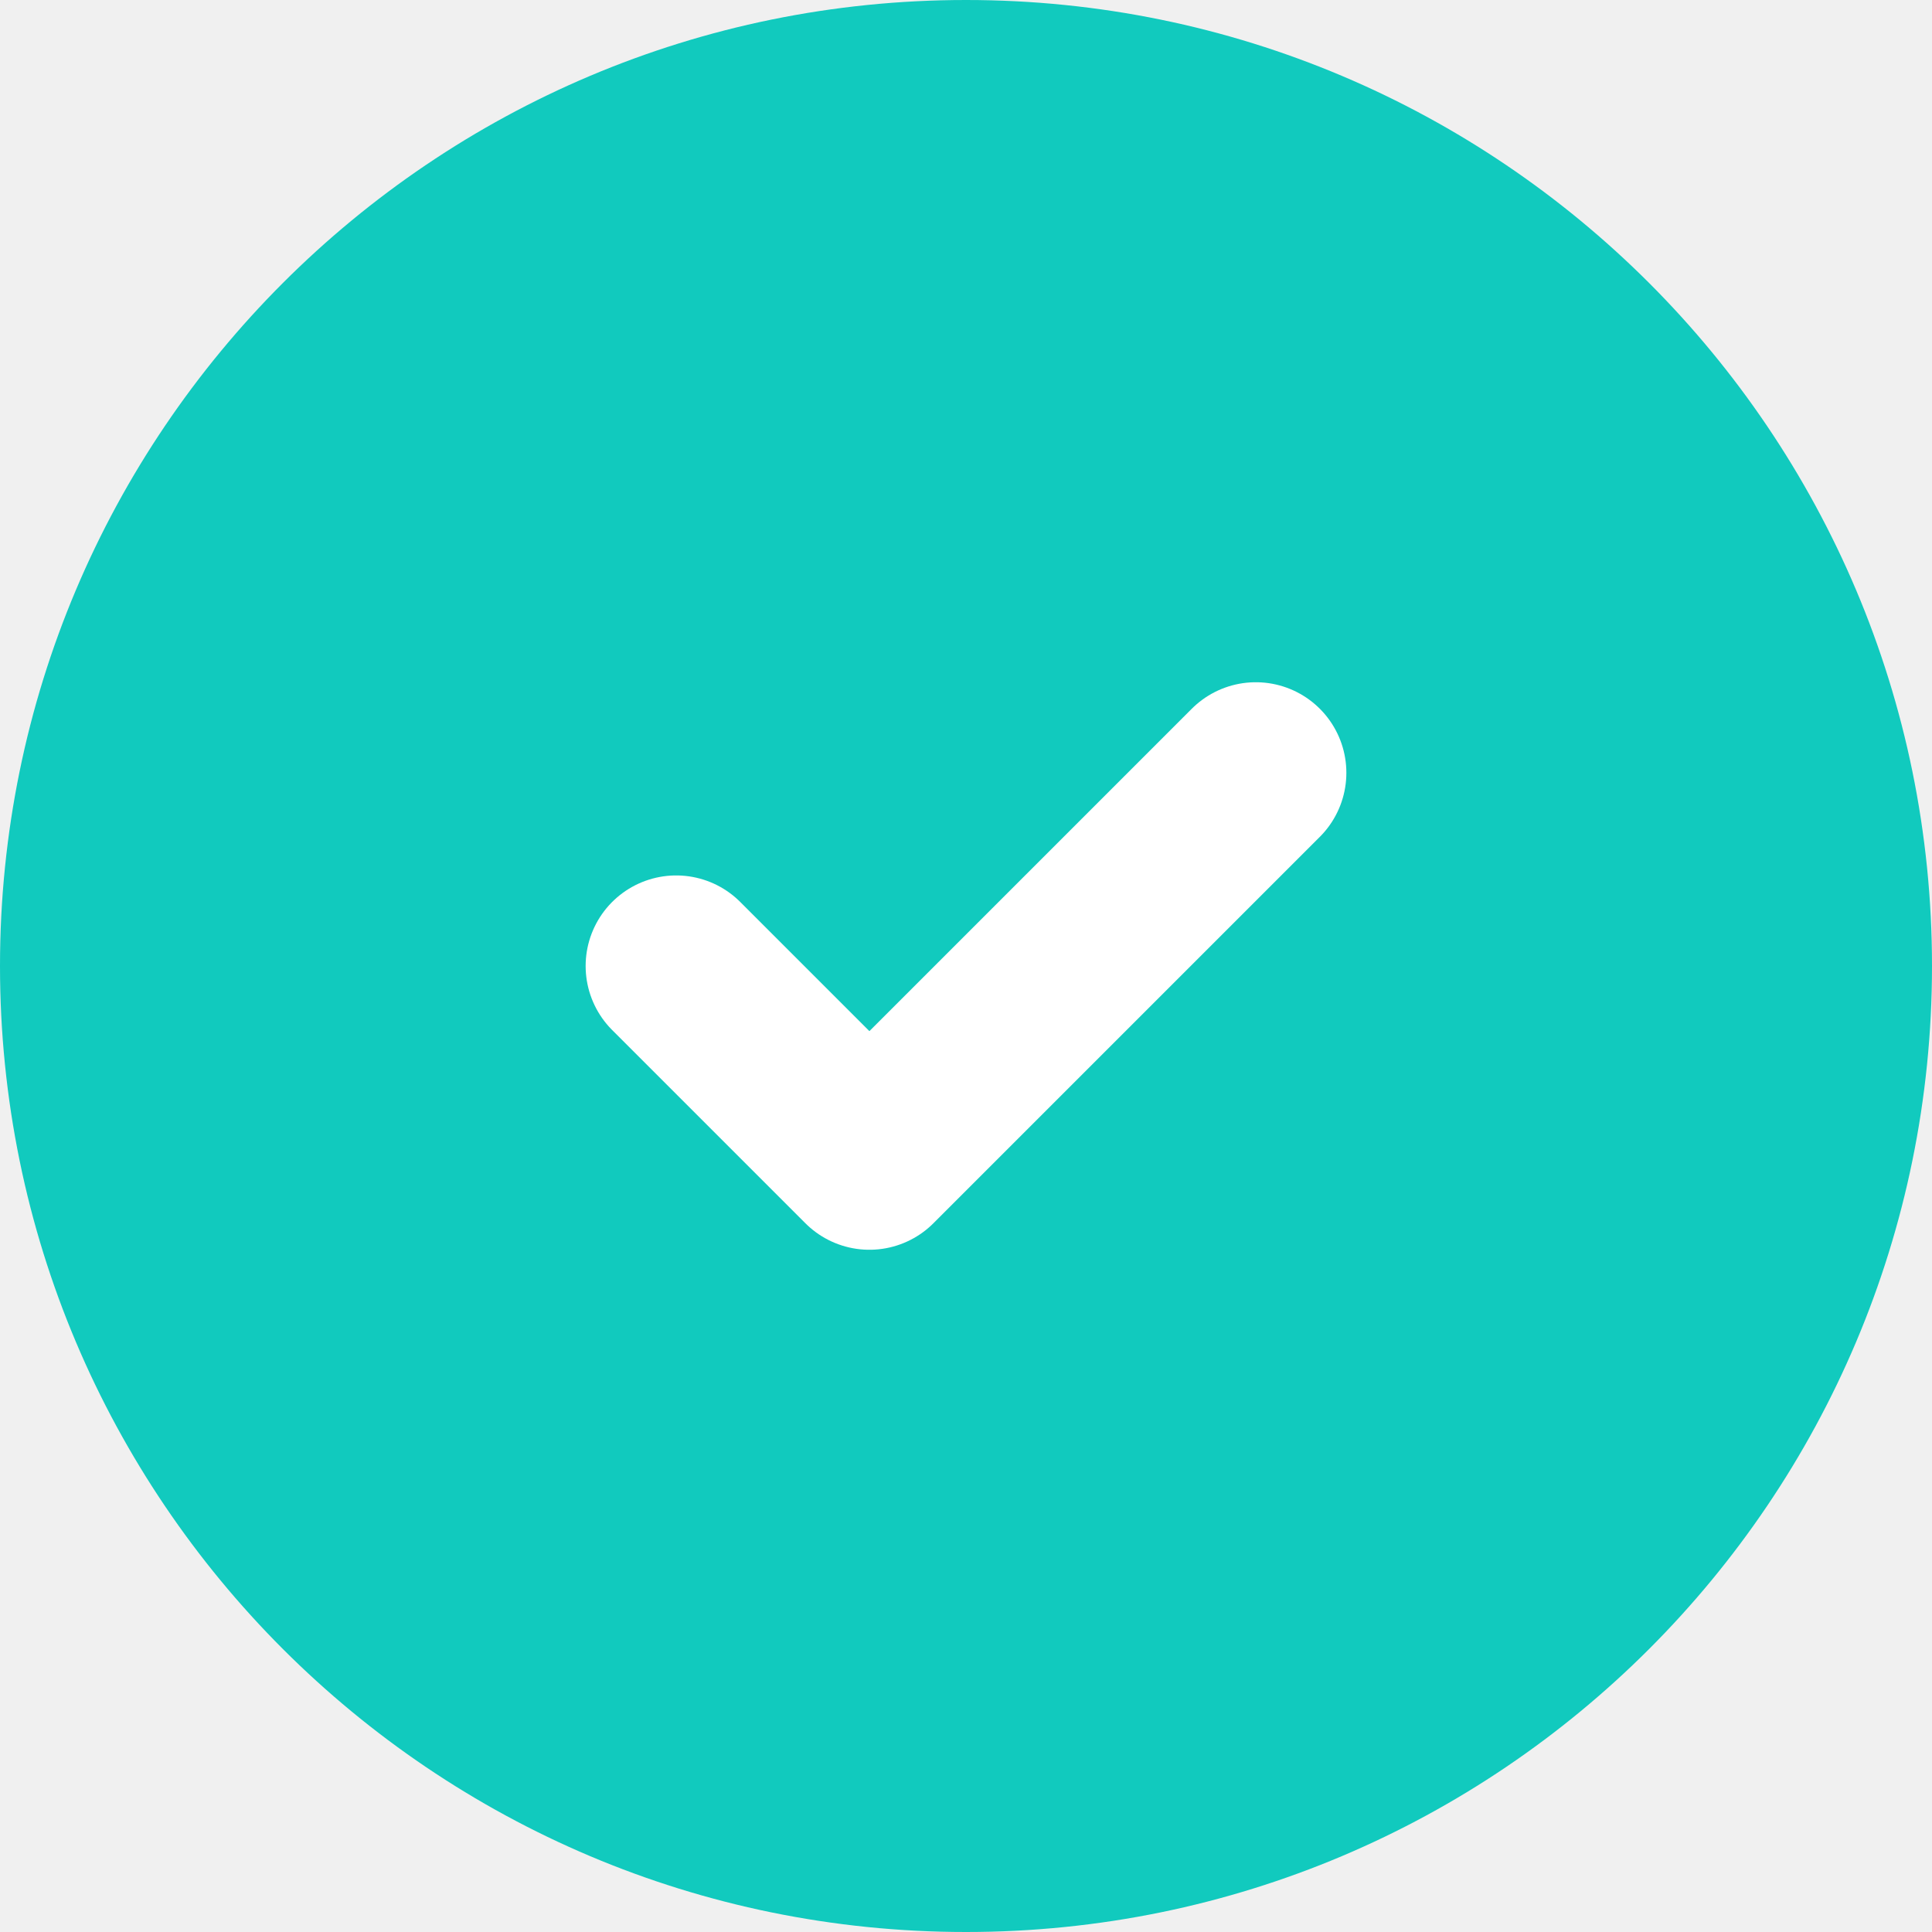
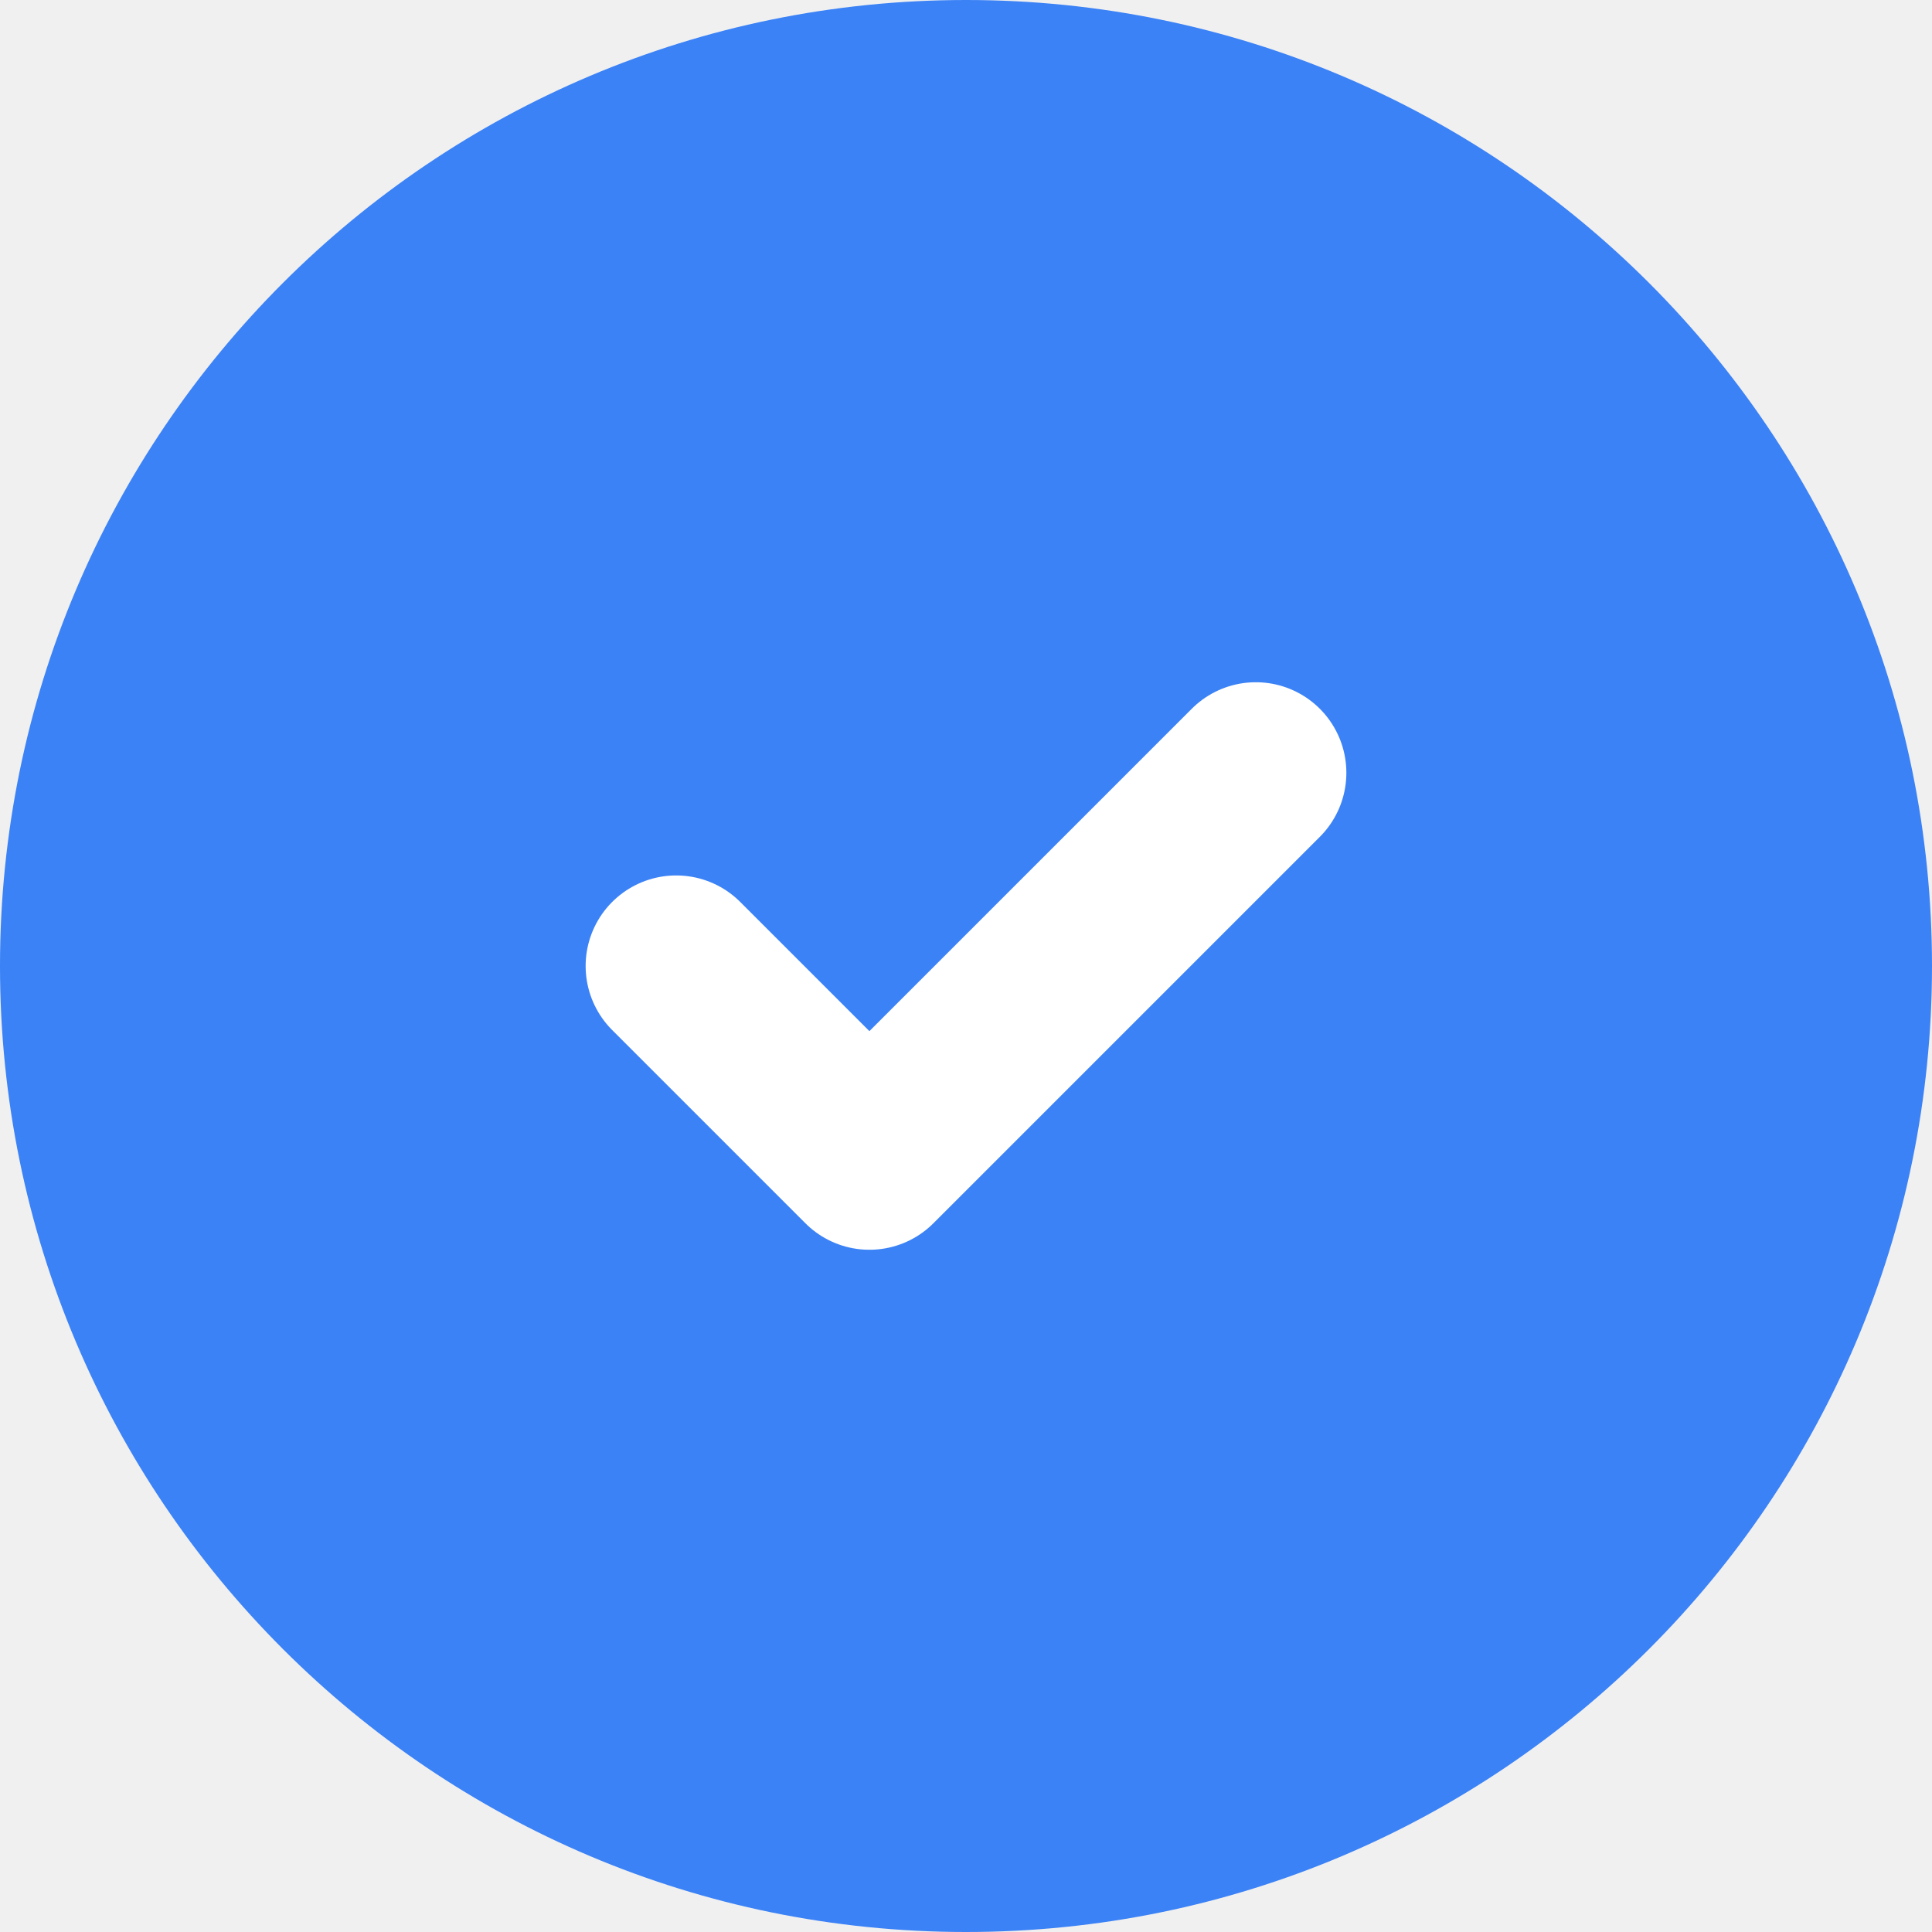
<svg xmlns="http://www.w3.org/2000/svg" width="16" height="16" viewBox="0 0 16 16" fill="none">
-   <circle cx="8" cy="8" r="8" fill="#11CABE" />
+   <circle cx="8" cy="8" r="8" fill="#3B82F6" />
  <path d="M5.6 8L7.2 9.6L10.4 6.4" stroke="white" stroke-width="1.5" stroke-linecap="round" stroke-linejoin="round" />
</svg>
